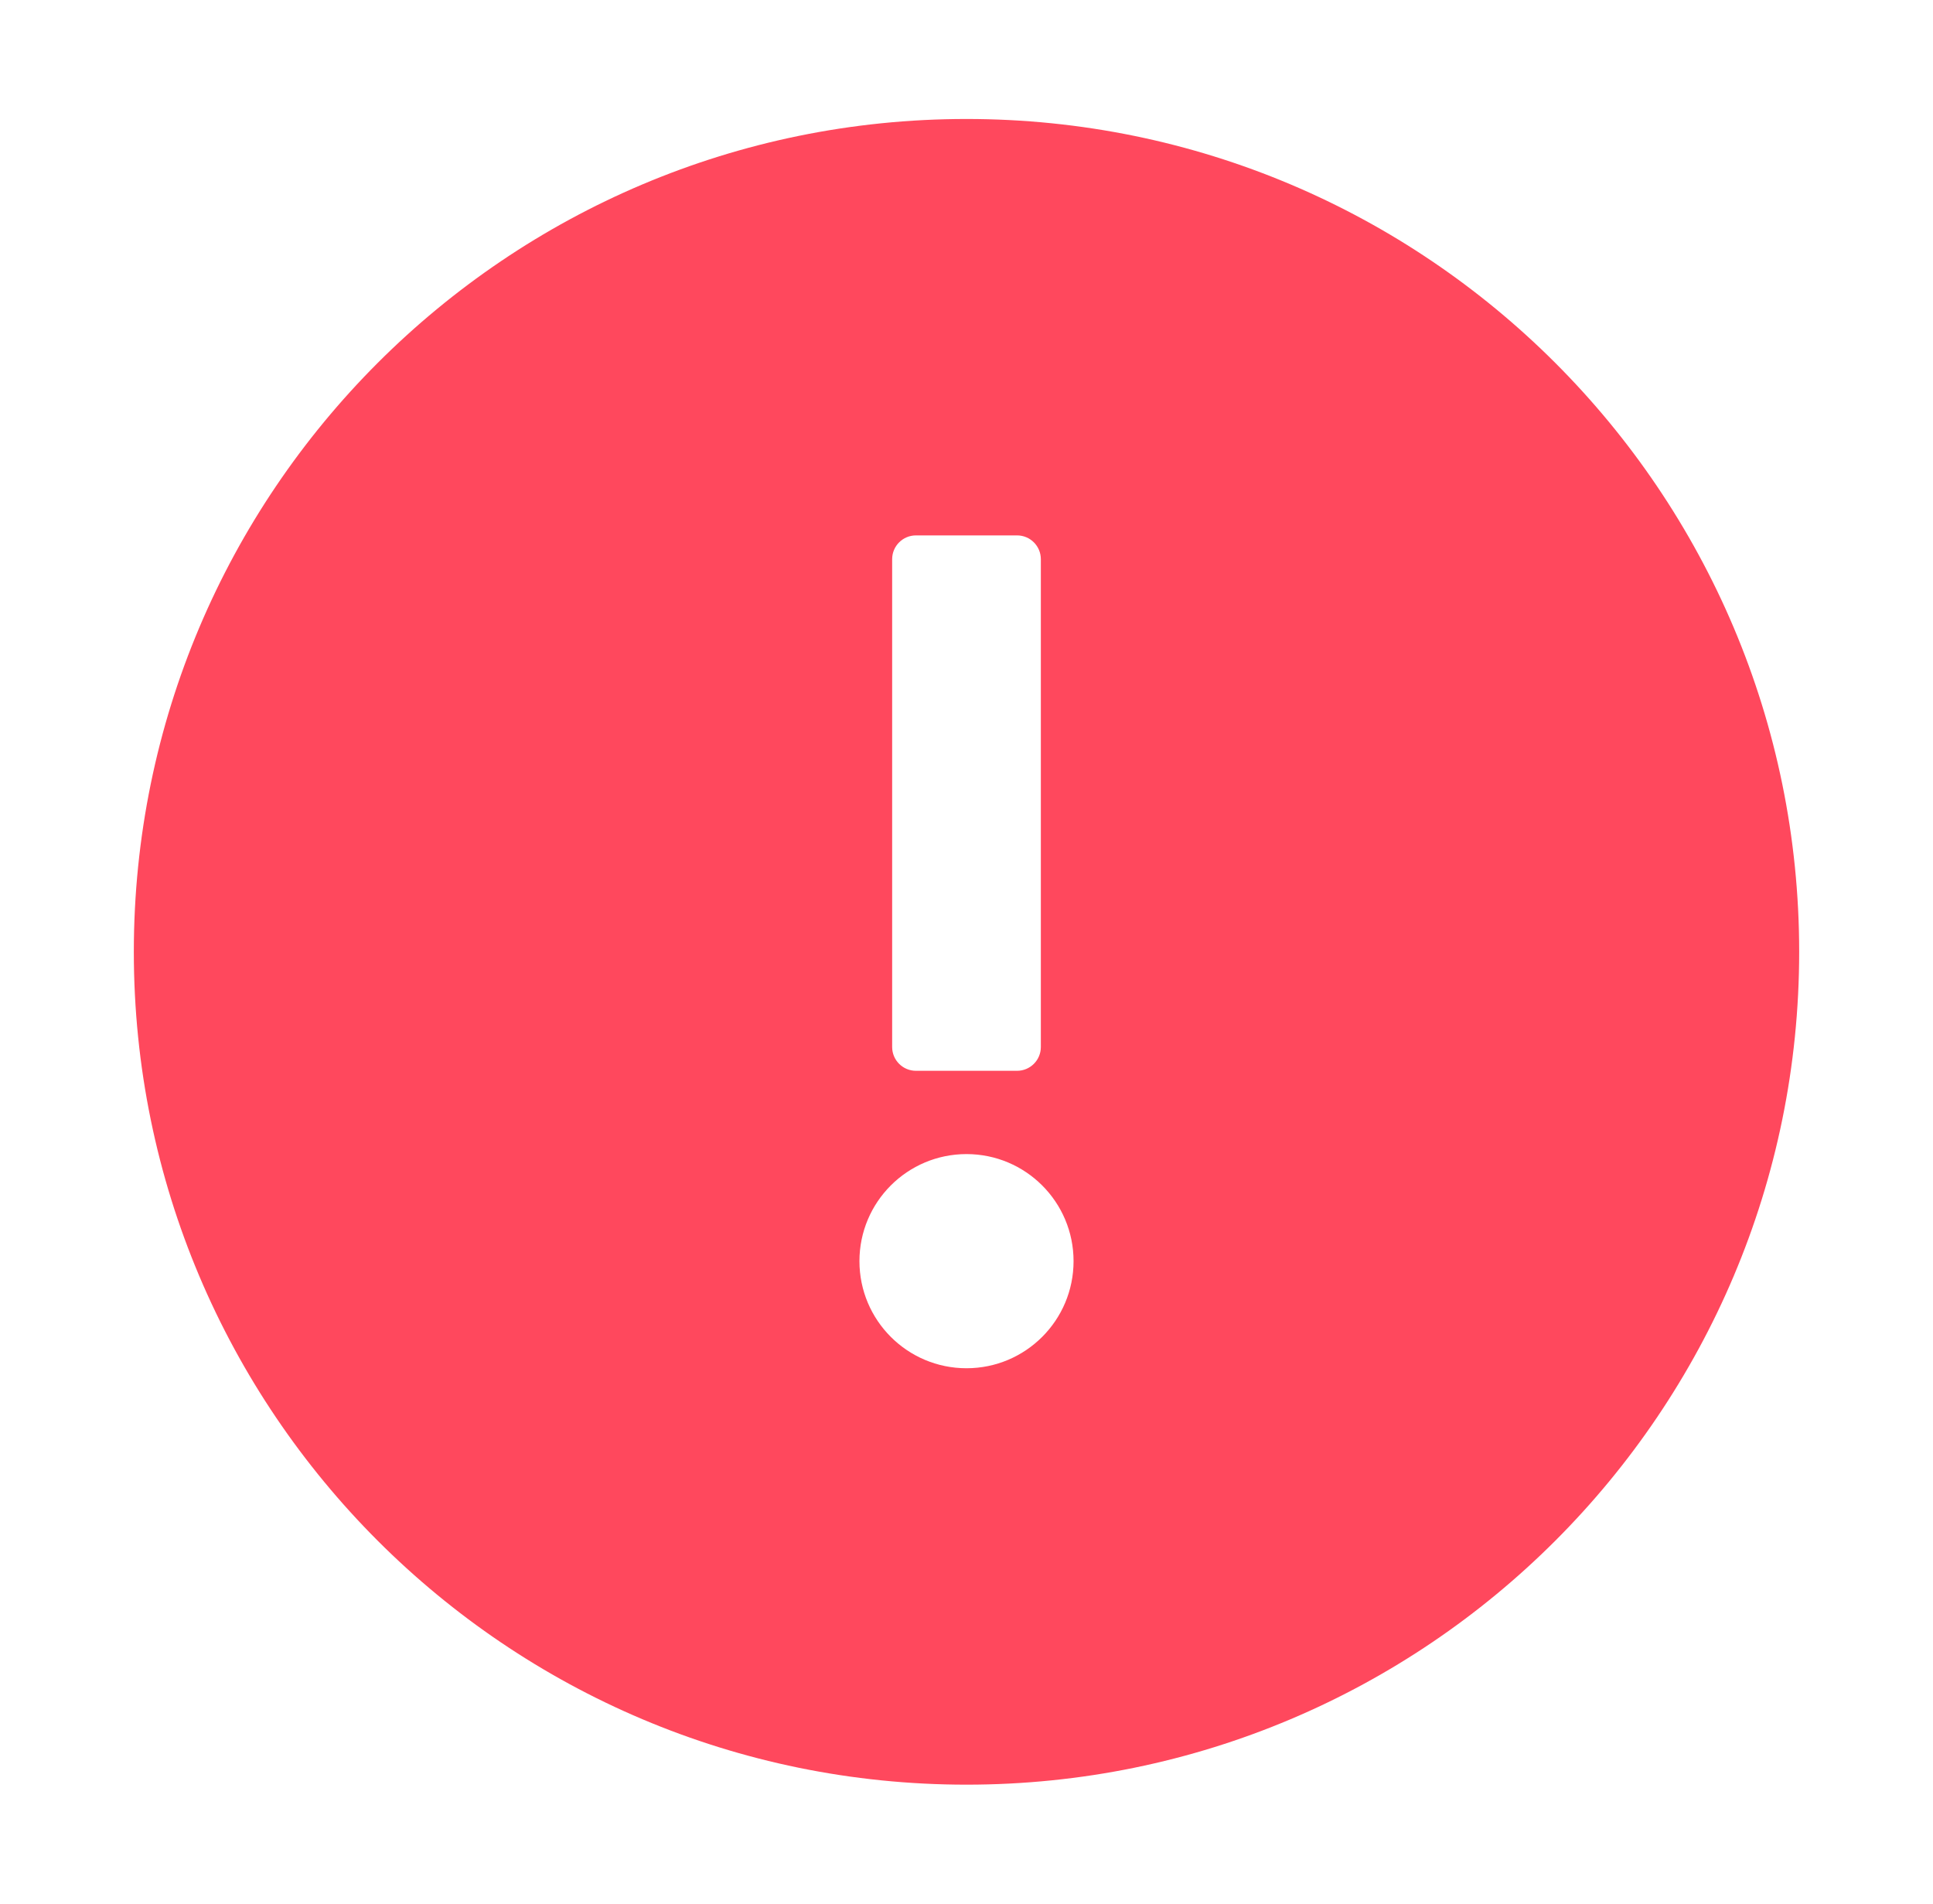
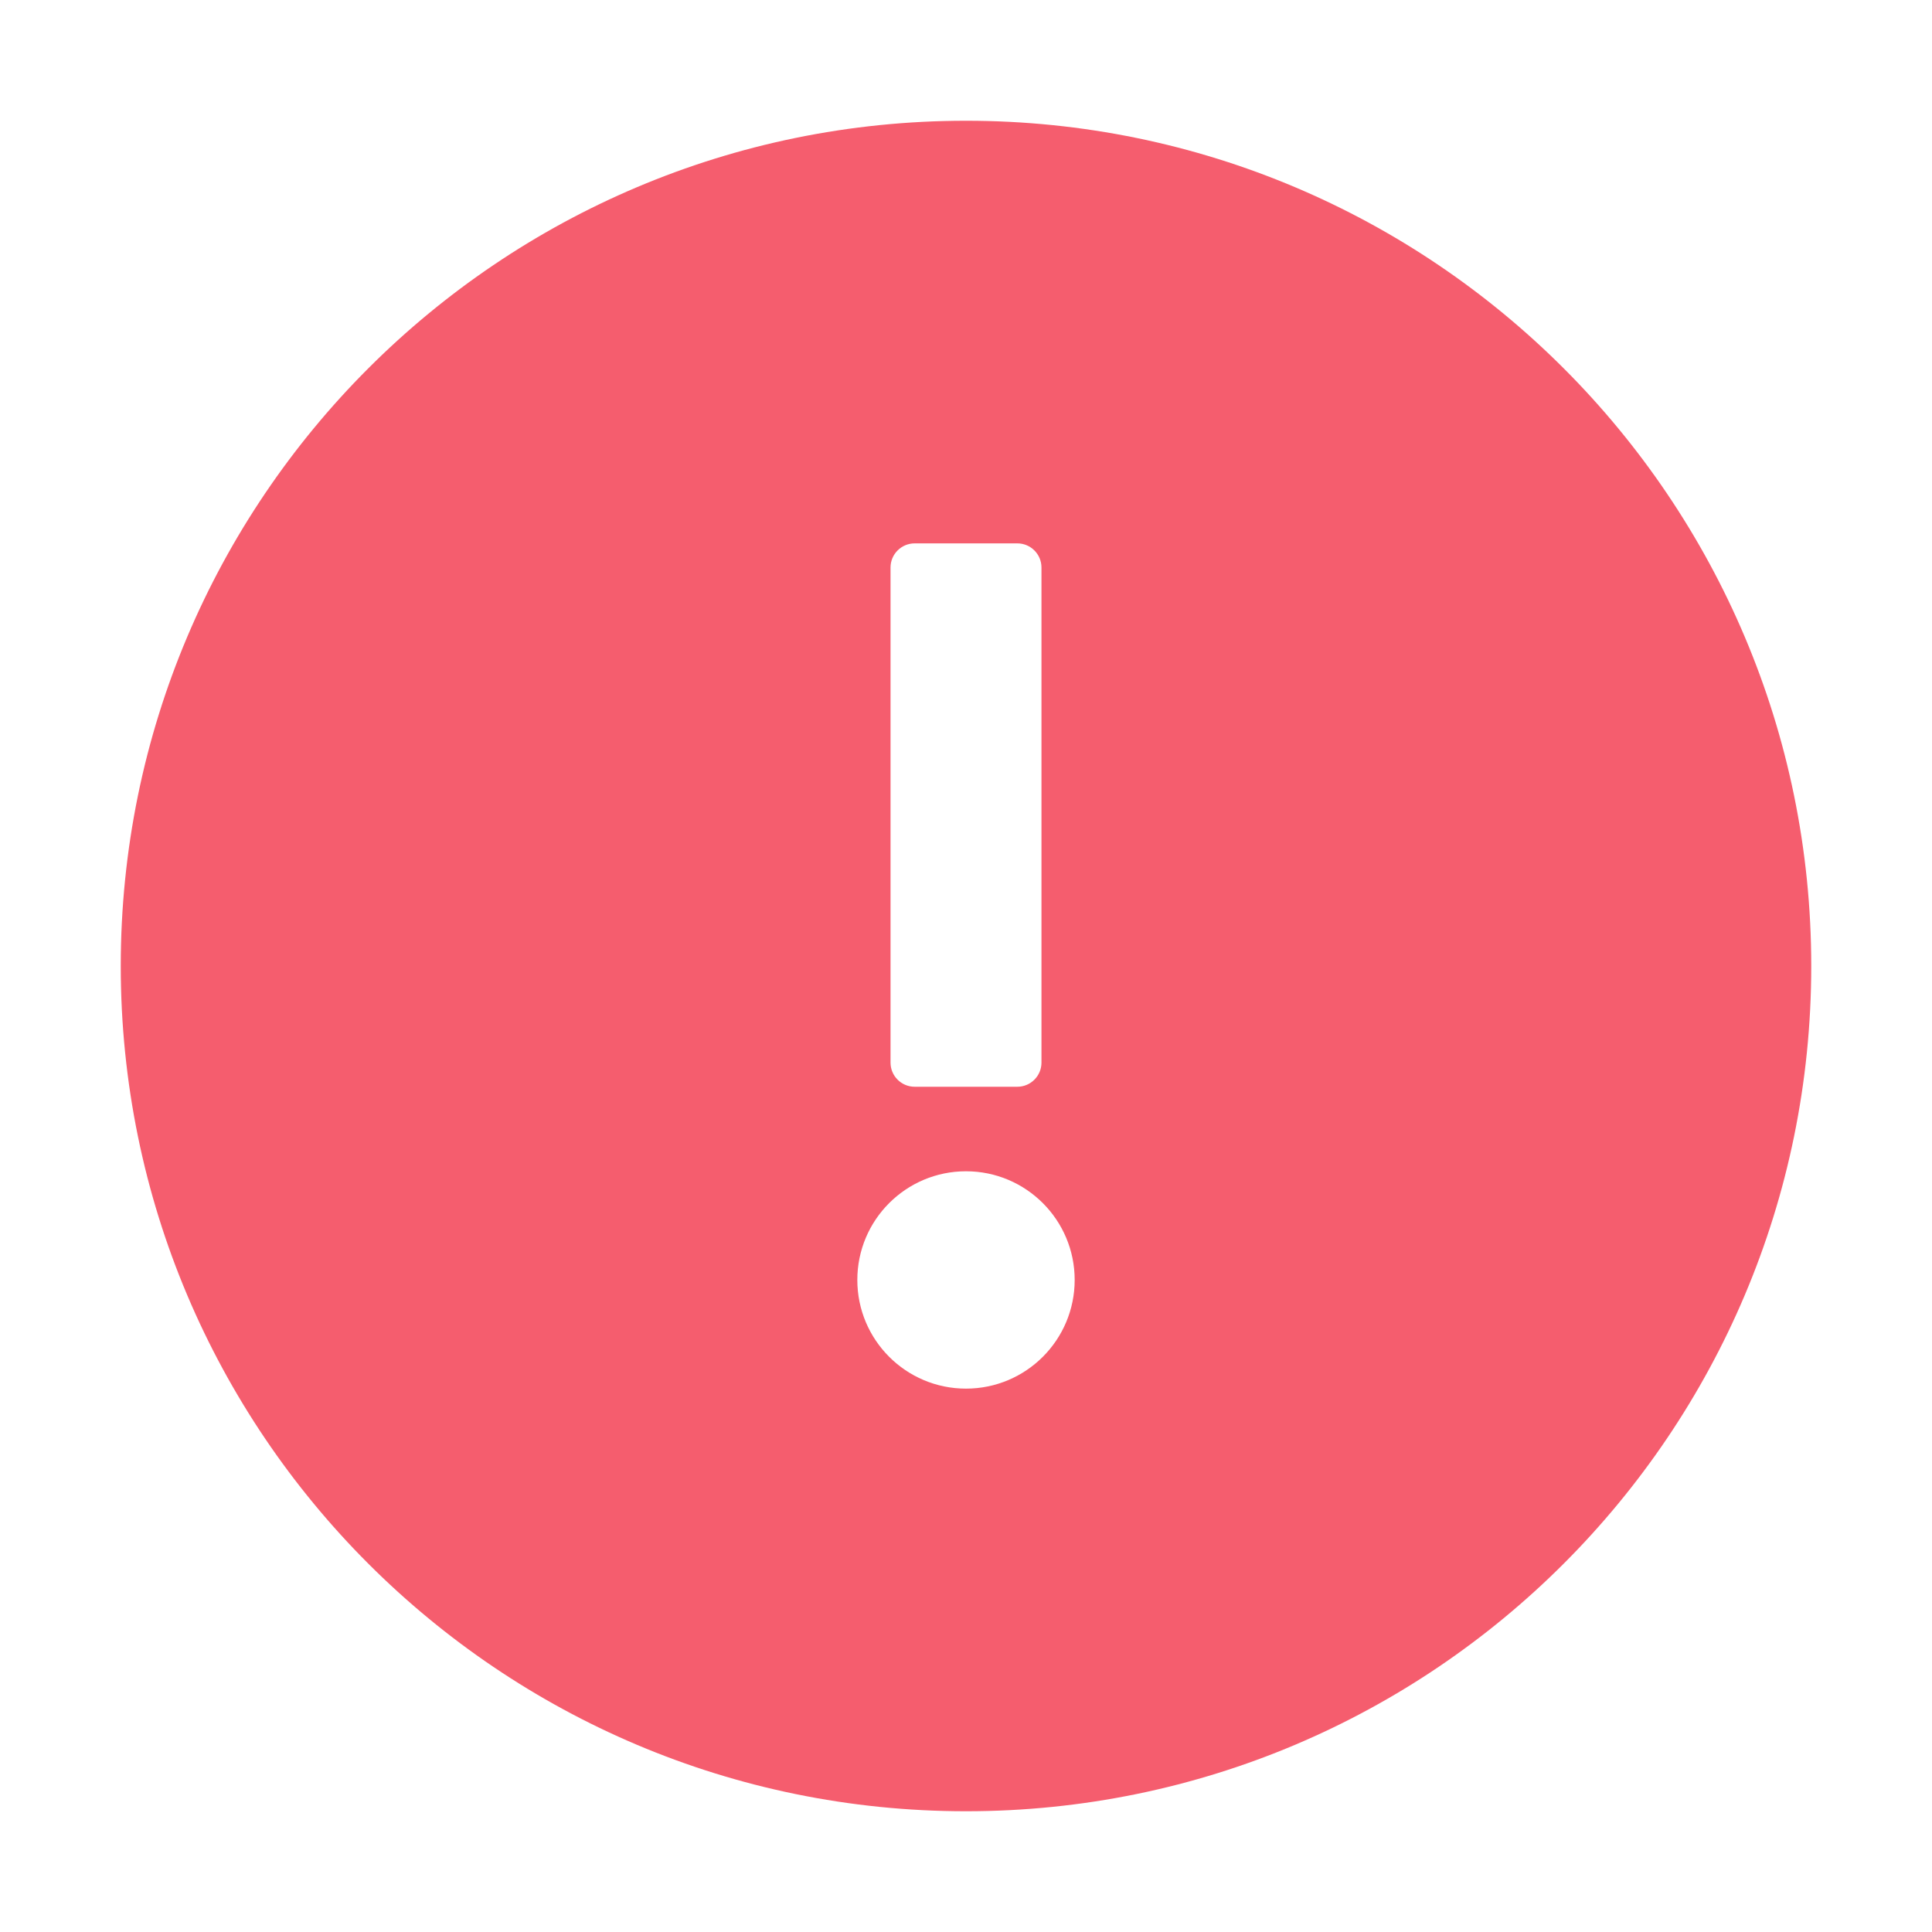
- <svg xmlns="http://www.w3.org/2000/svg" width="65" height="64" viewBox="0 0 65 64" fill="none">
-   <path d="M60.5 32C60.5 47.464 47.964 60 32.5 60C17.036 60 4.5 47.464 4.5 32C4.5 16.536 17.036 4 32.5 4C47.964 4 60.5 16.536 60.5 32ZM34.2 36C34.642 36 35 35.642 35 35.2V18.8C35 18.358 34.642 18 34.2 18H30.8C30.358 18 30 18.358 30 18.8V35.2C30 35.642 30.358 36 30.8 36H34.2ZM32.5 46C34.488 46 36.1 44.388 36.1 42.4C36.1 40.412 34.488 38.8 32.5 38.8C30.512 38.8 28.9 40.412 28.9 42.4C28.9 44.388 30.512 46 32.5 46Z" fill="#FF485D" />
+ <svg xmlns="http://www.w3.org/2000/svg" width="64" height="64" viewBox="0 0 64 64" fill="none">
+   <g id="Group 2568">
+     <path id="Subtract" d="M60 32C60 47.464 47.464 60 32 60C16.536 60 4 47.464 4 32C4 16.536 16.536 4 32 4C47.464 4 60 16.536 60 32ZM33.7 36C34.142 36 34.5 35.642 34.5 35.2V18.8C34.5 18.358 34.142 18 33.7 18H30.3C29.858 18 29.5 18.358 29.5 18.8V35.2C29.5 35.642 29.858 36 30.3 36H33.7ZM32 46C33.988 46 35.6 44.388 35.6 42.4C35.6 40.412 33.988 38.8 32 38.8C30.012 38.8 28.4 40.412 28.4 42.4C28.4 44.388 30.012 46 32 46Z" fill="#F55D6E" />
+   </g>
</svg>
